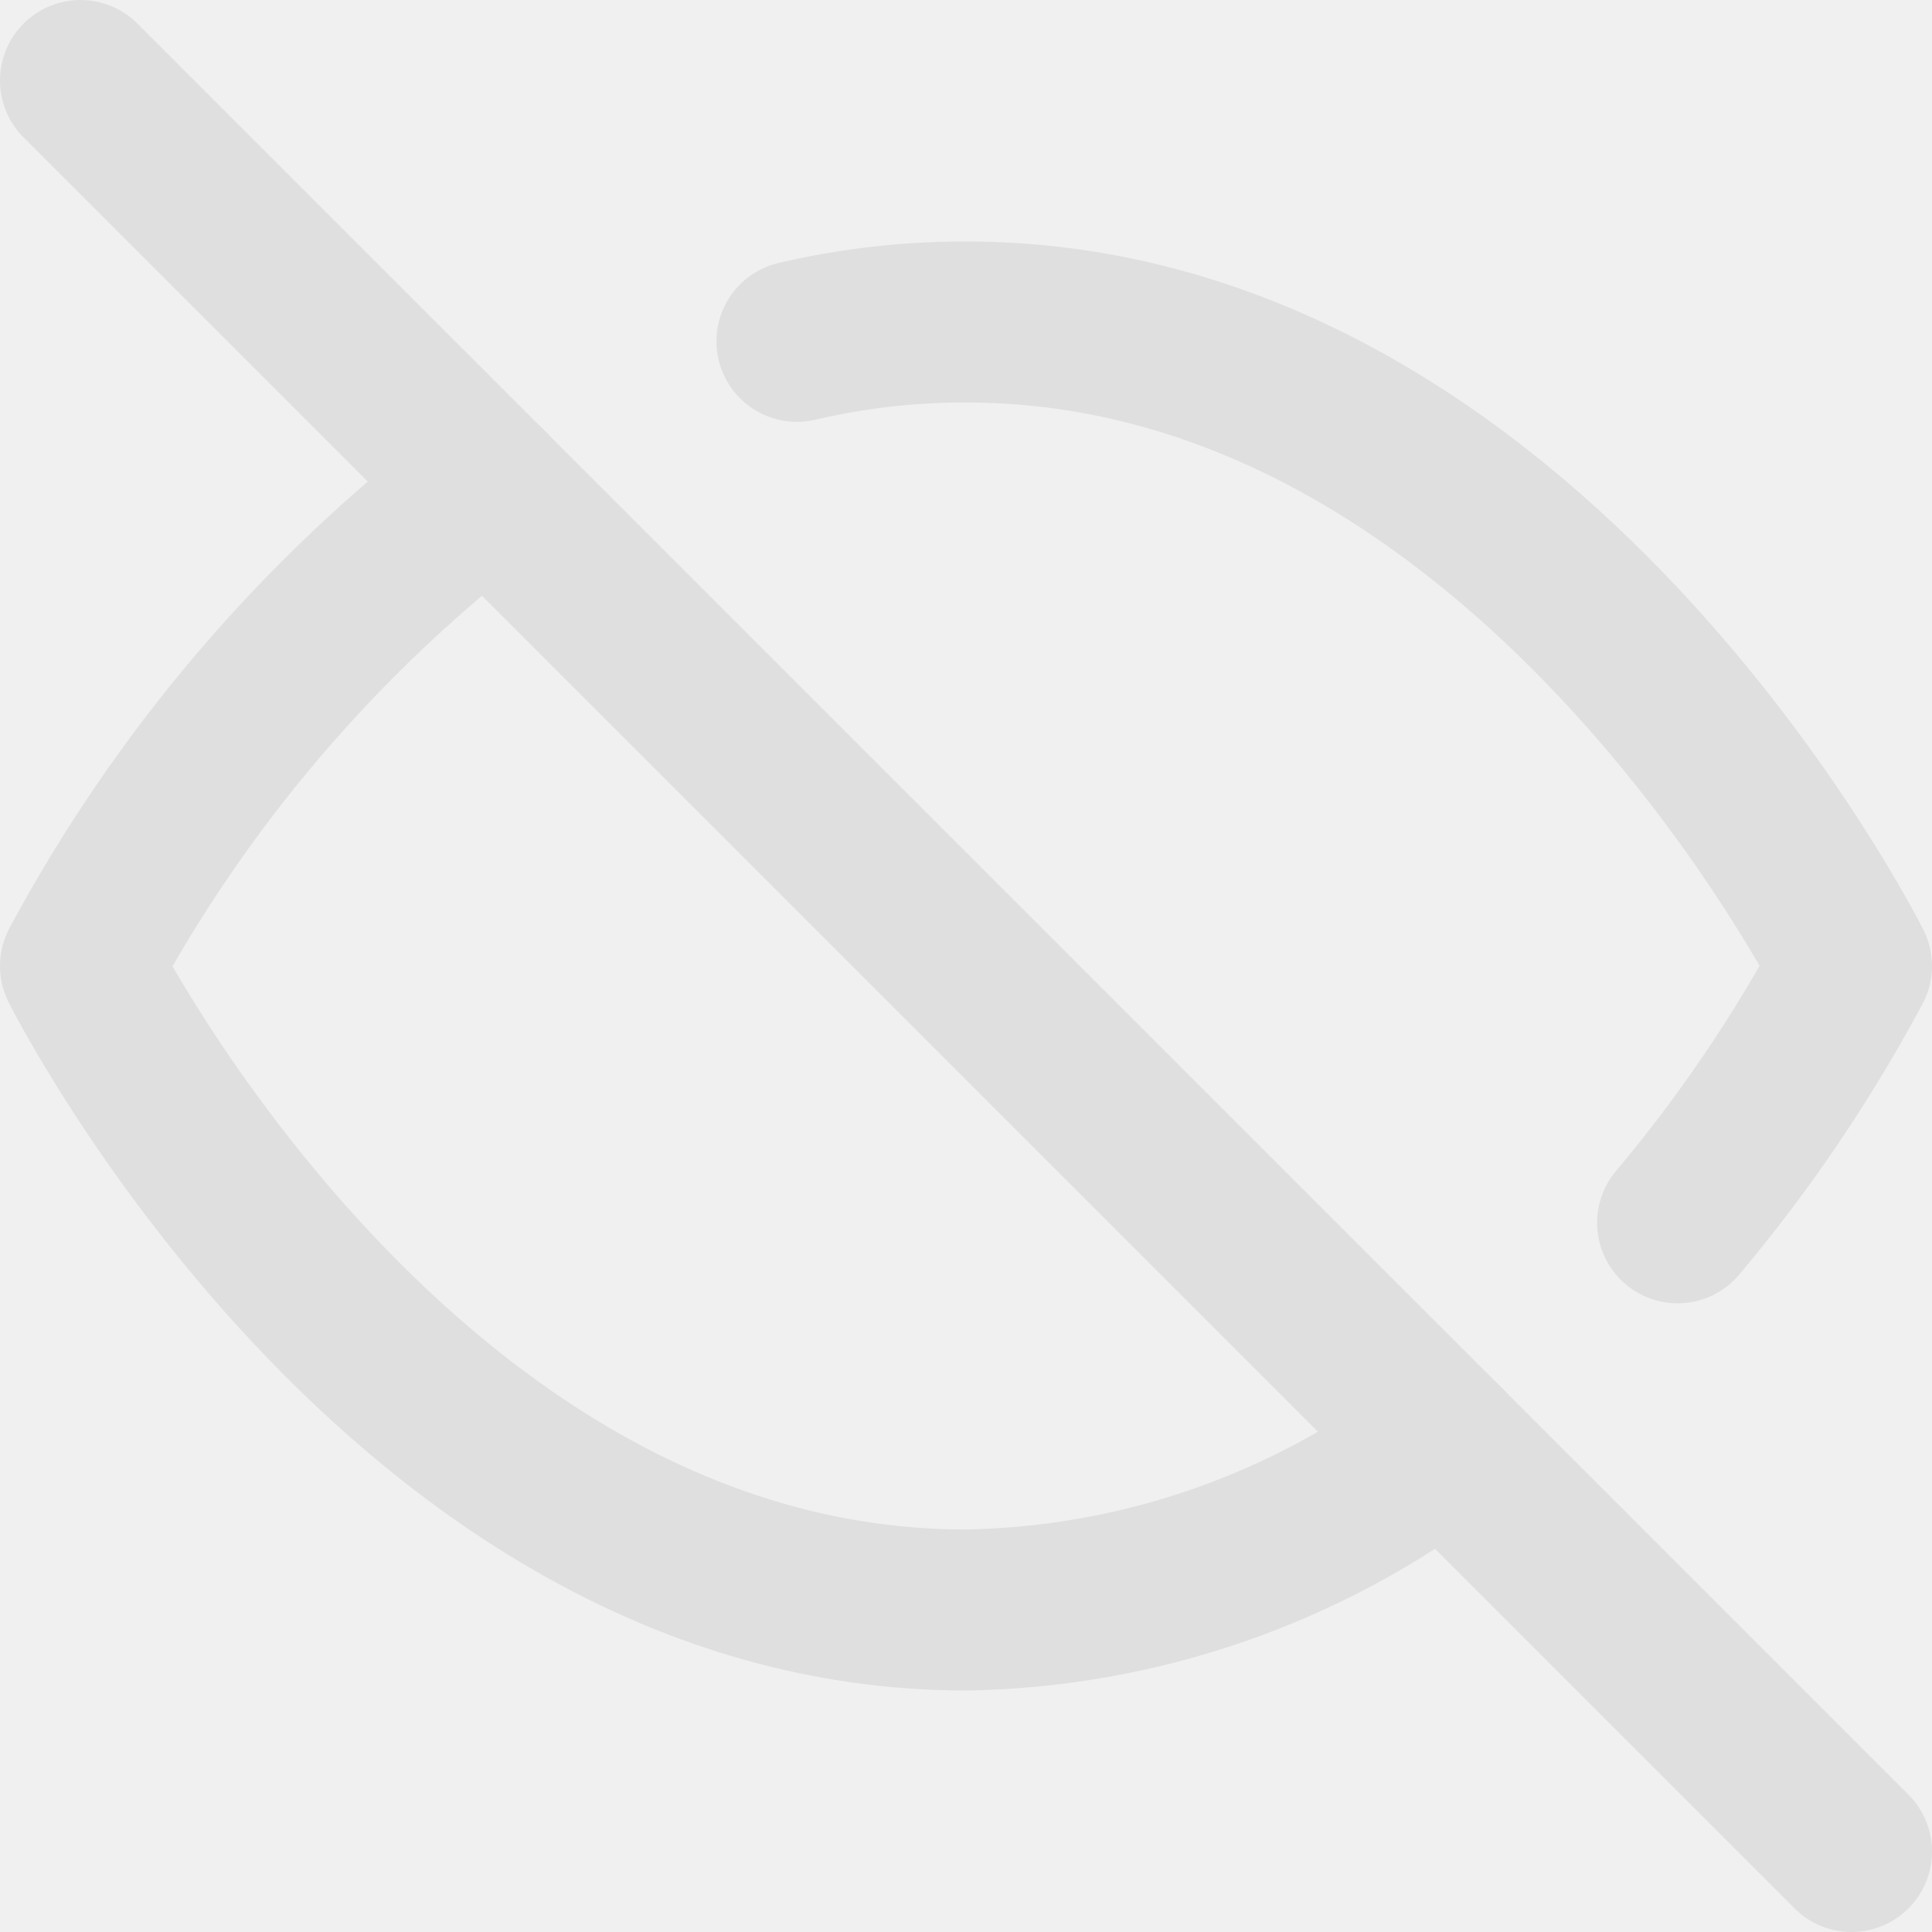
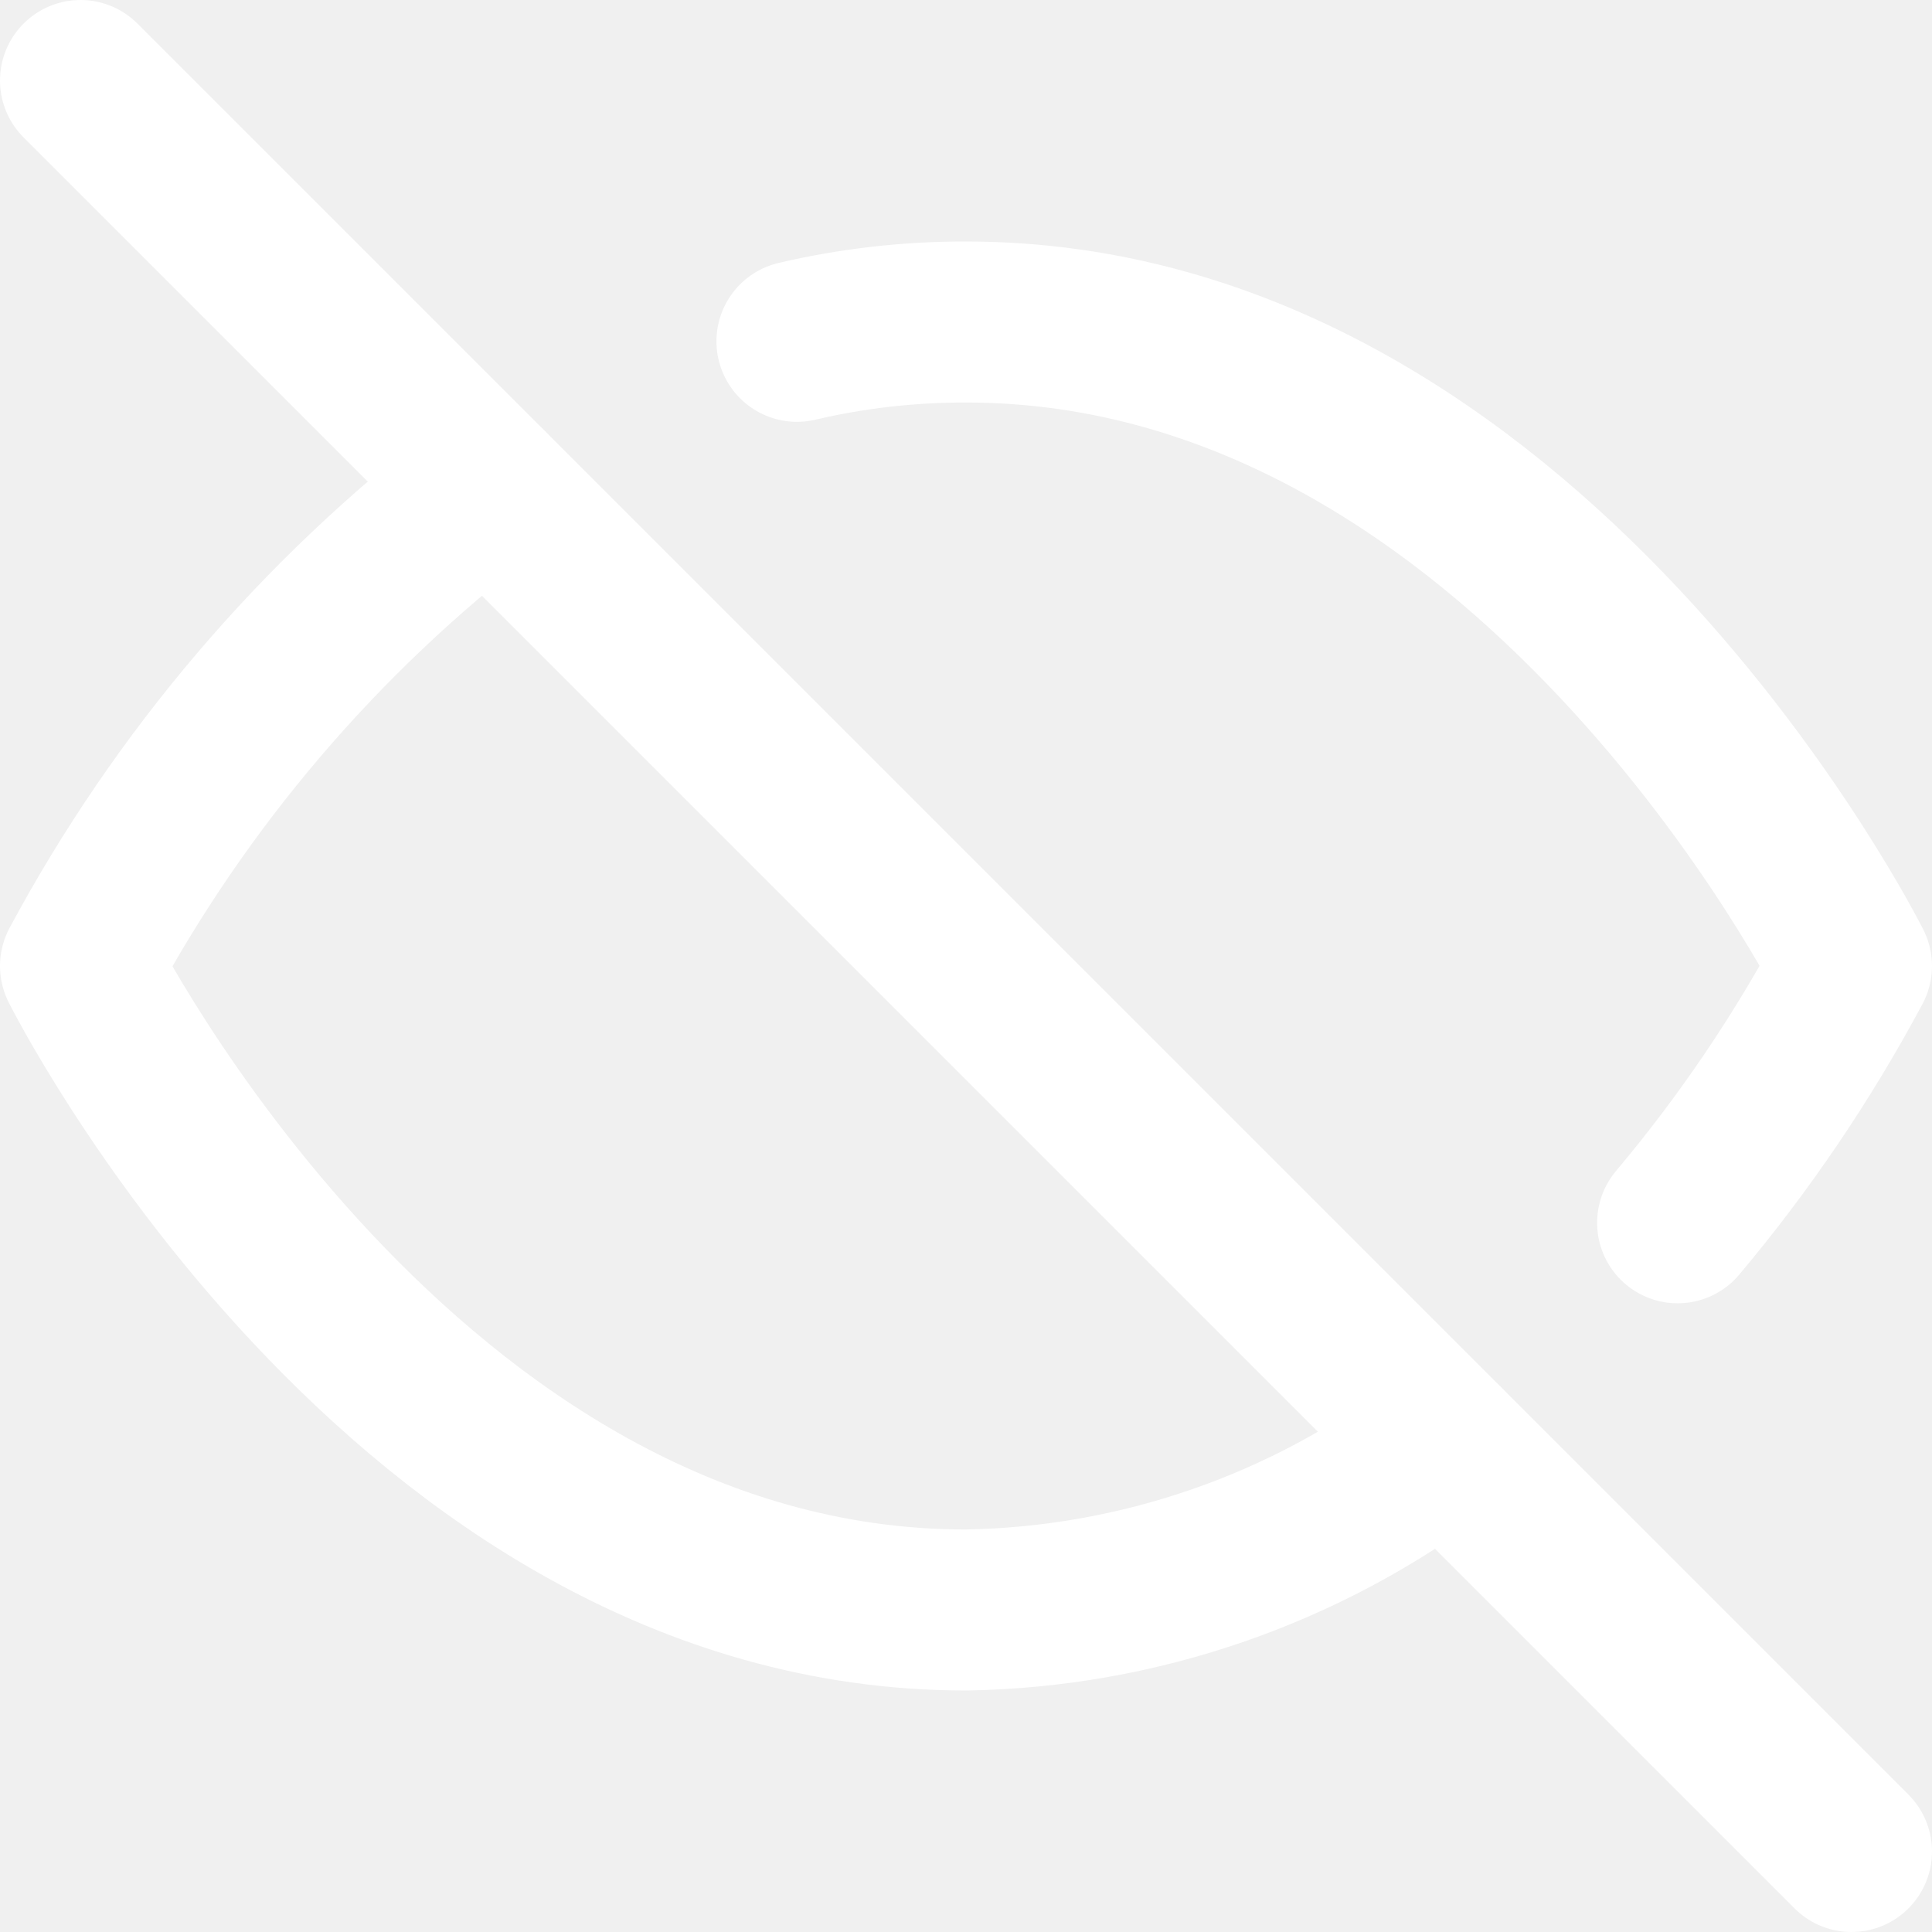
- <svg xmlns="http://www.w3.org/2000/svg" viewBox="0 0 24 24" fill="none" stroke="#dfdfdf" stroke-width="2" stroke-linecap="round" stroke-linejoin="round">
+ <svg xmlns="http://www.w3.org/2000/svg" viewBox="0 0 24 24" fill="none" stroke="#ffffff" stroke-width="2" stroke-linecap="round" stroke-linejoin="round">
  <path d="M17.94 17.94A10.07 10.07 0 0 1 12 20c-7 0-11-8-11-8a18.45 18.45 0 0 1 5.06-5.94" />
  <path d="M9.9 4.24A9.12 9.12 0 0 1 12 4c7 0 11 8 11 8a18.5 18.5 0 0 1-2.16 3.19" />
  <line x1="1" y1="1" x2="23" y2="23" />
</svg>
